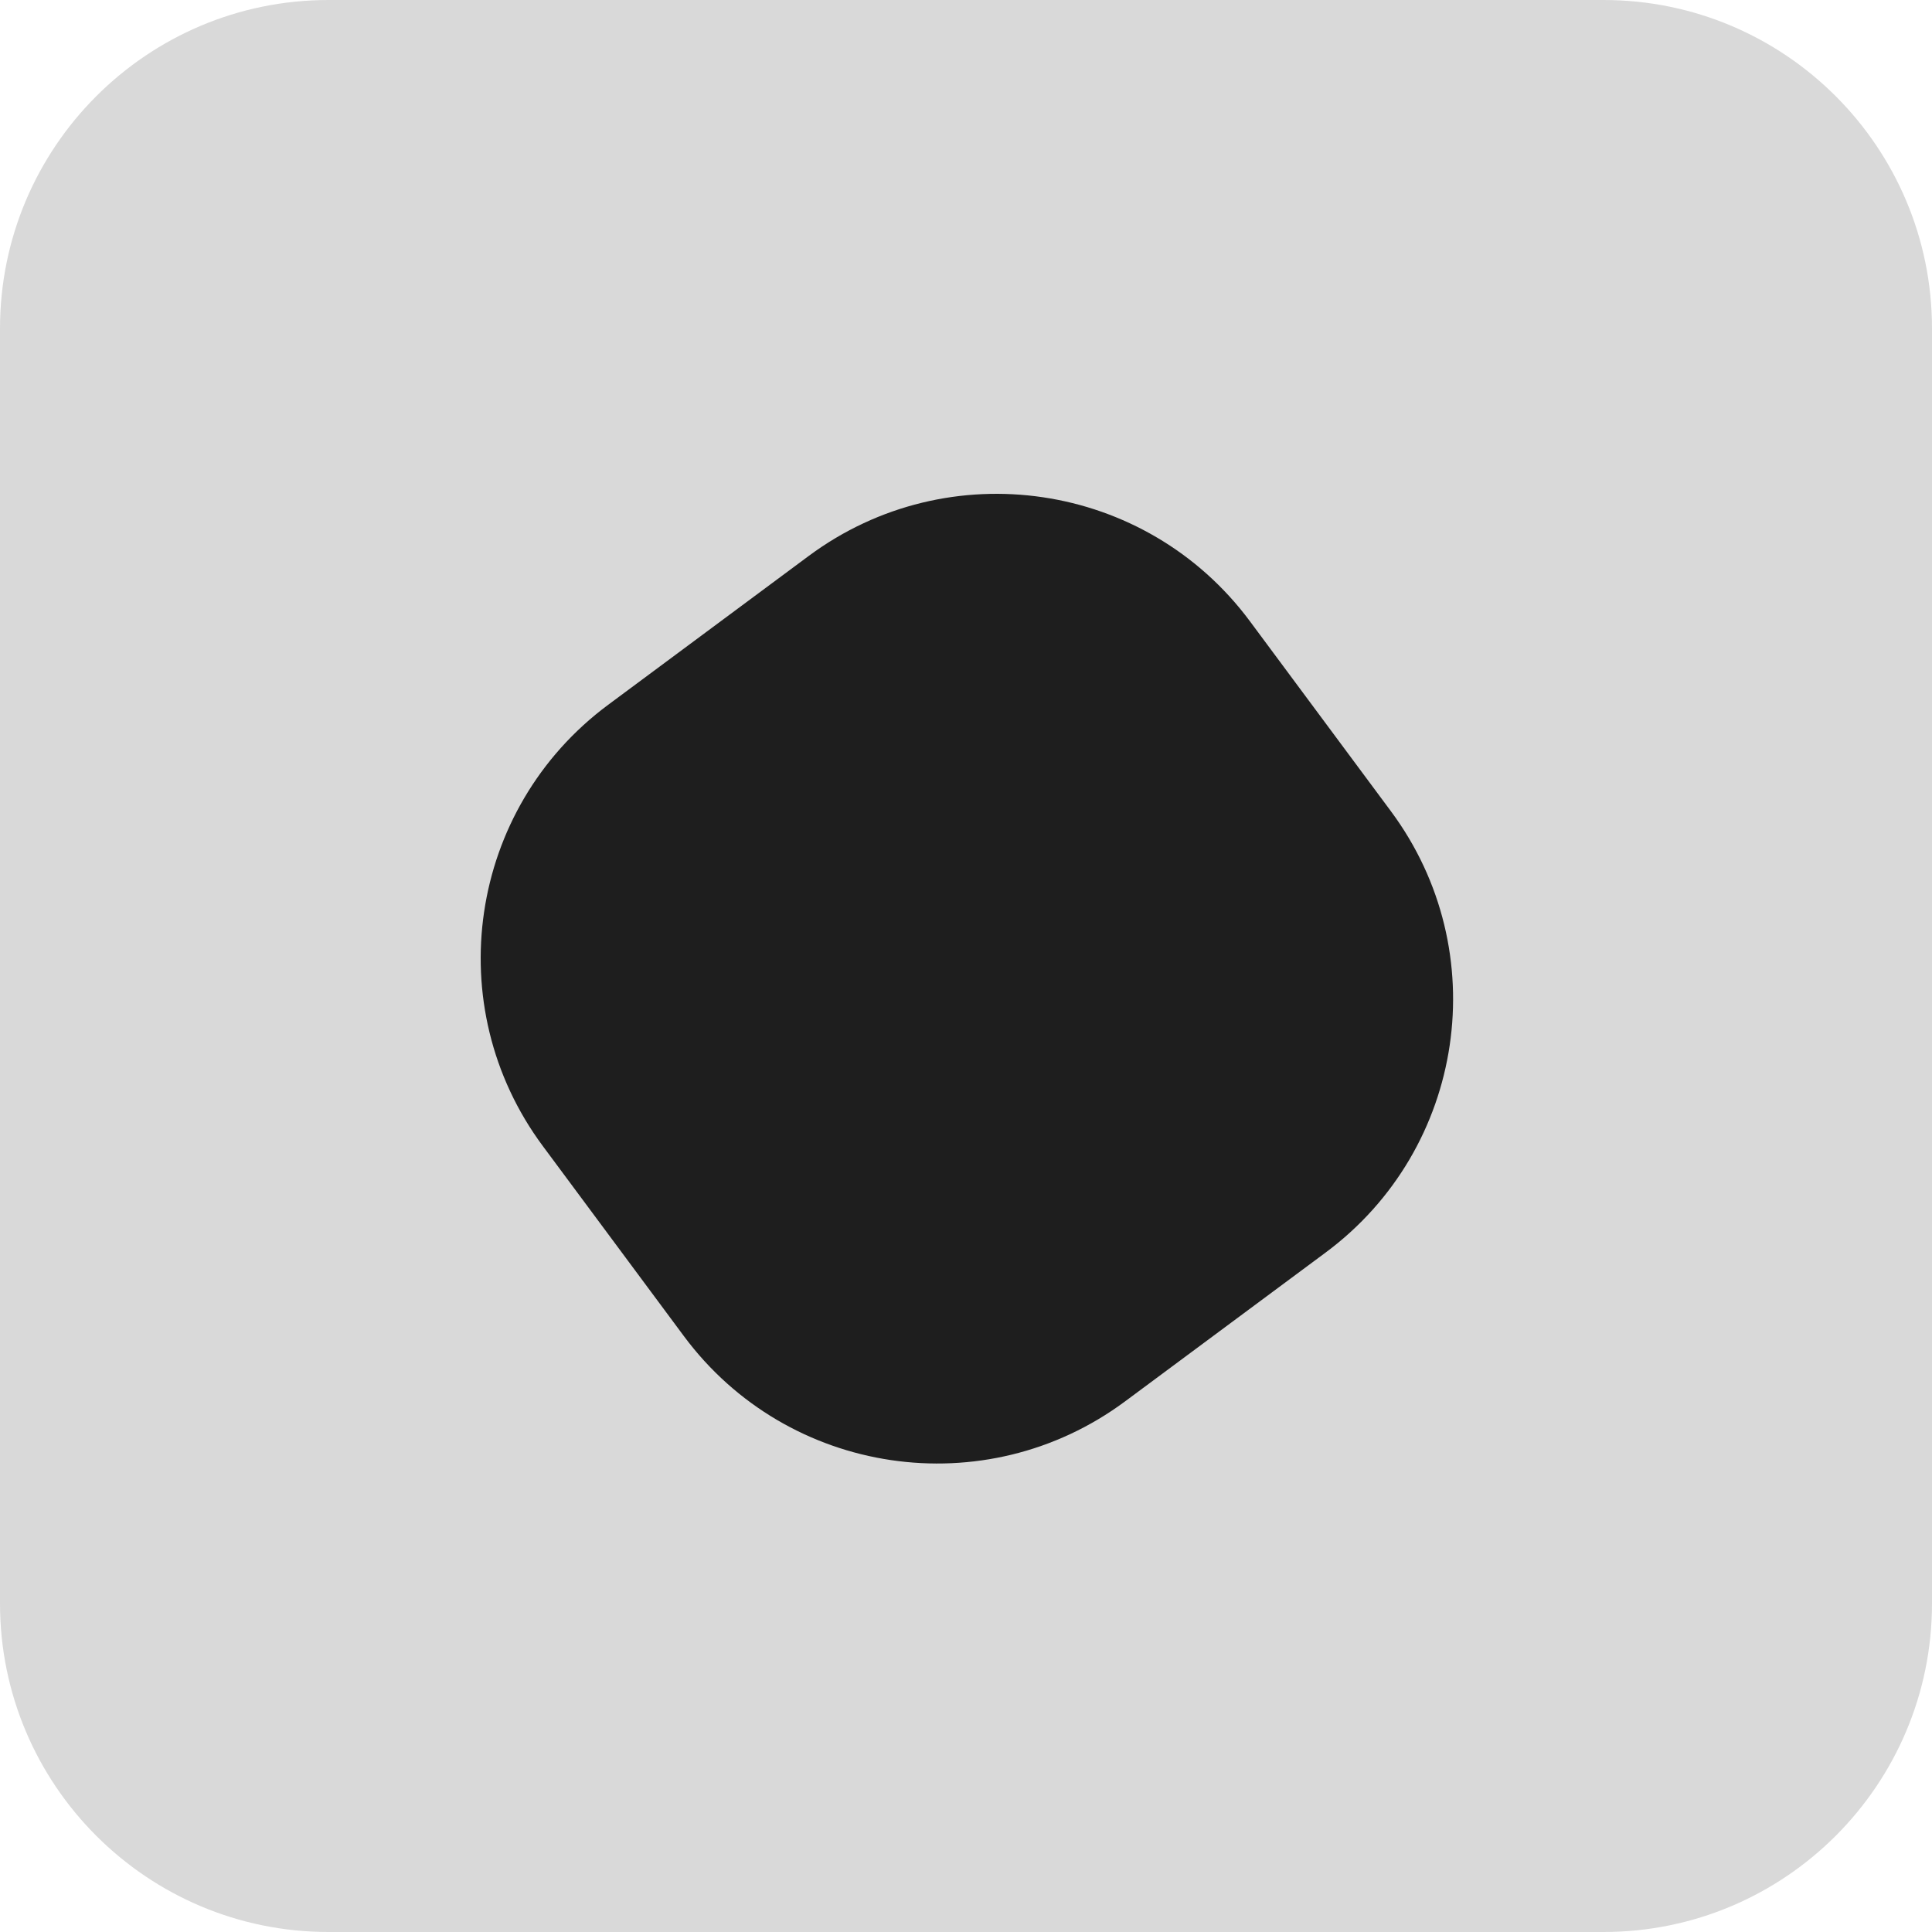
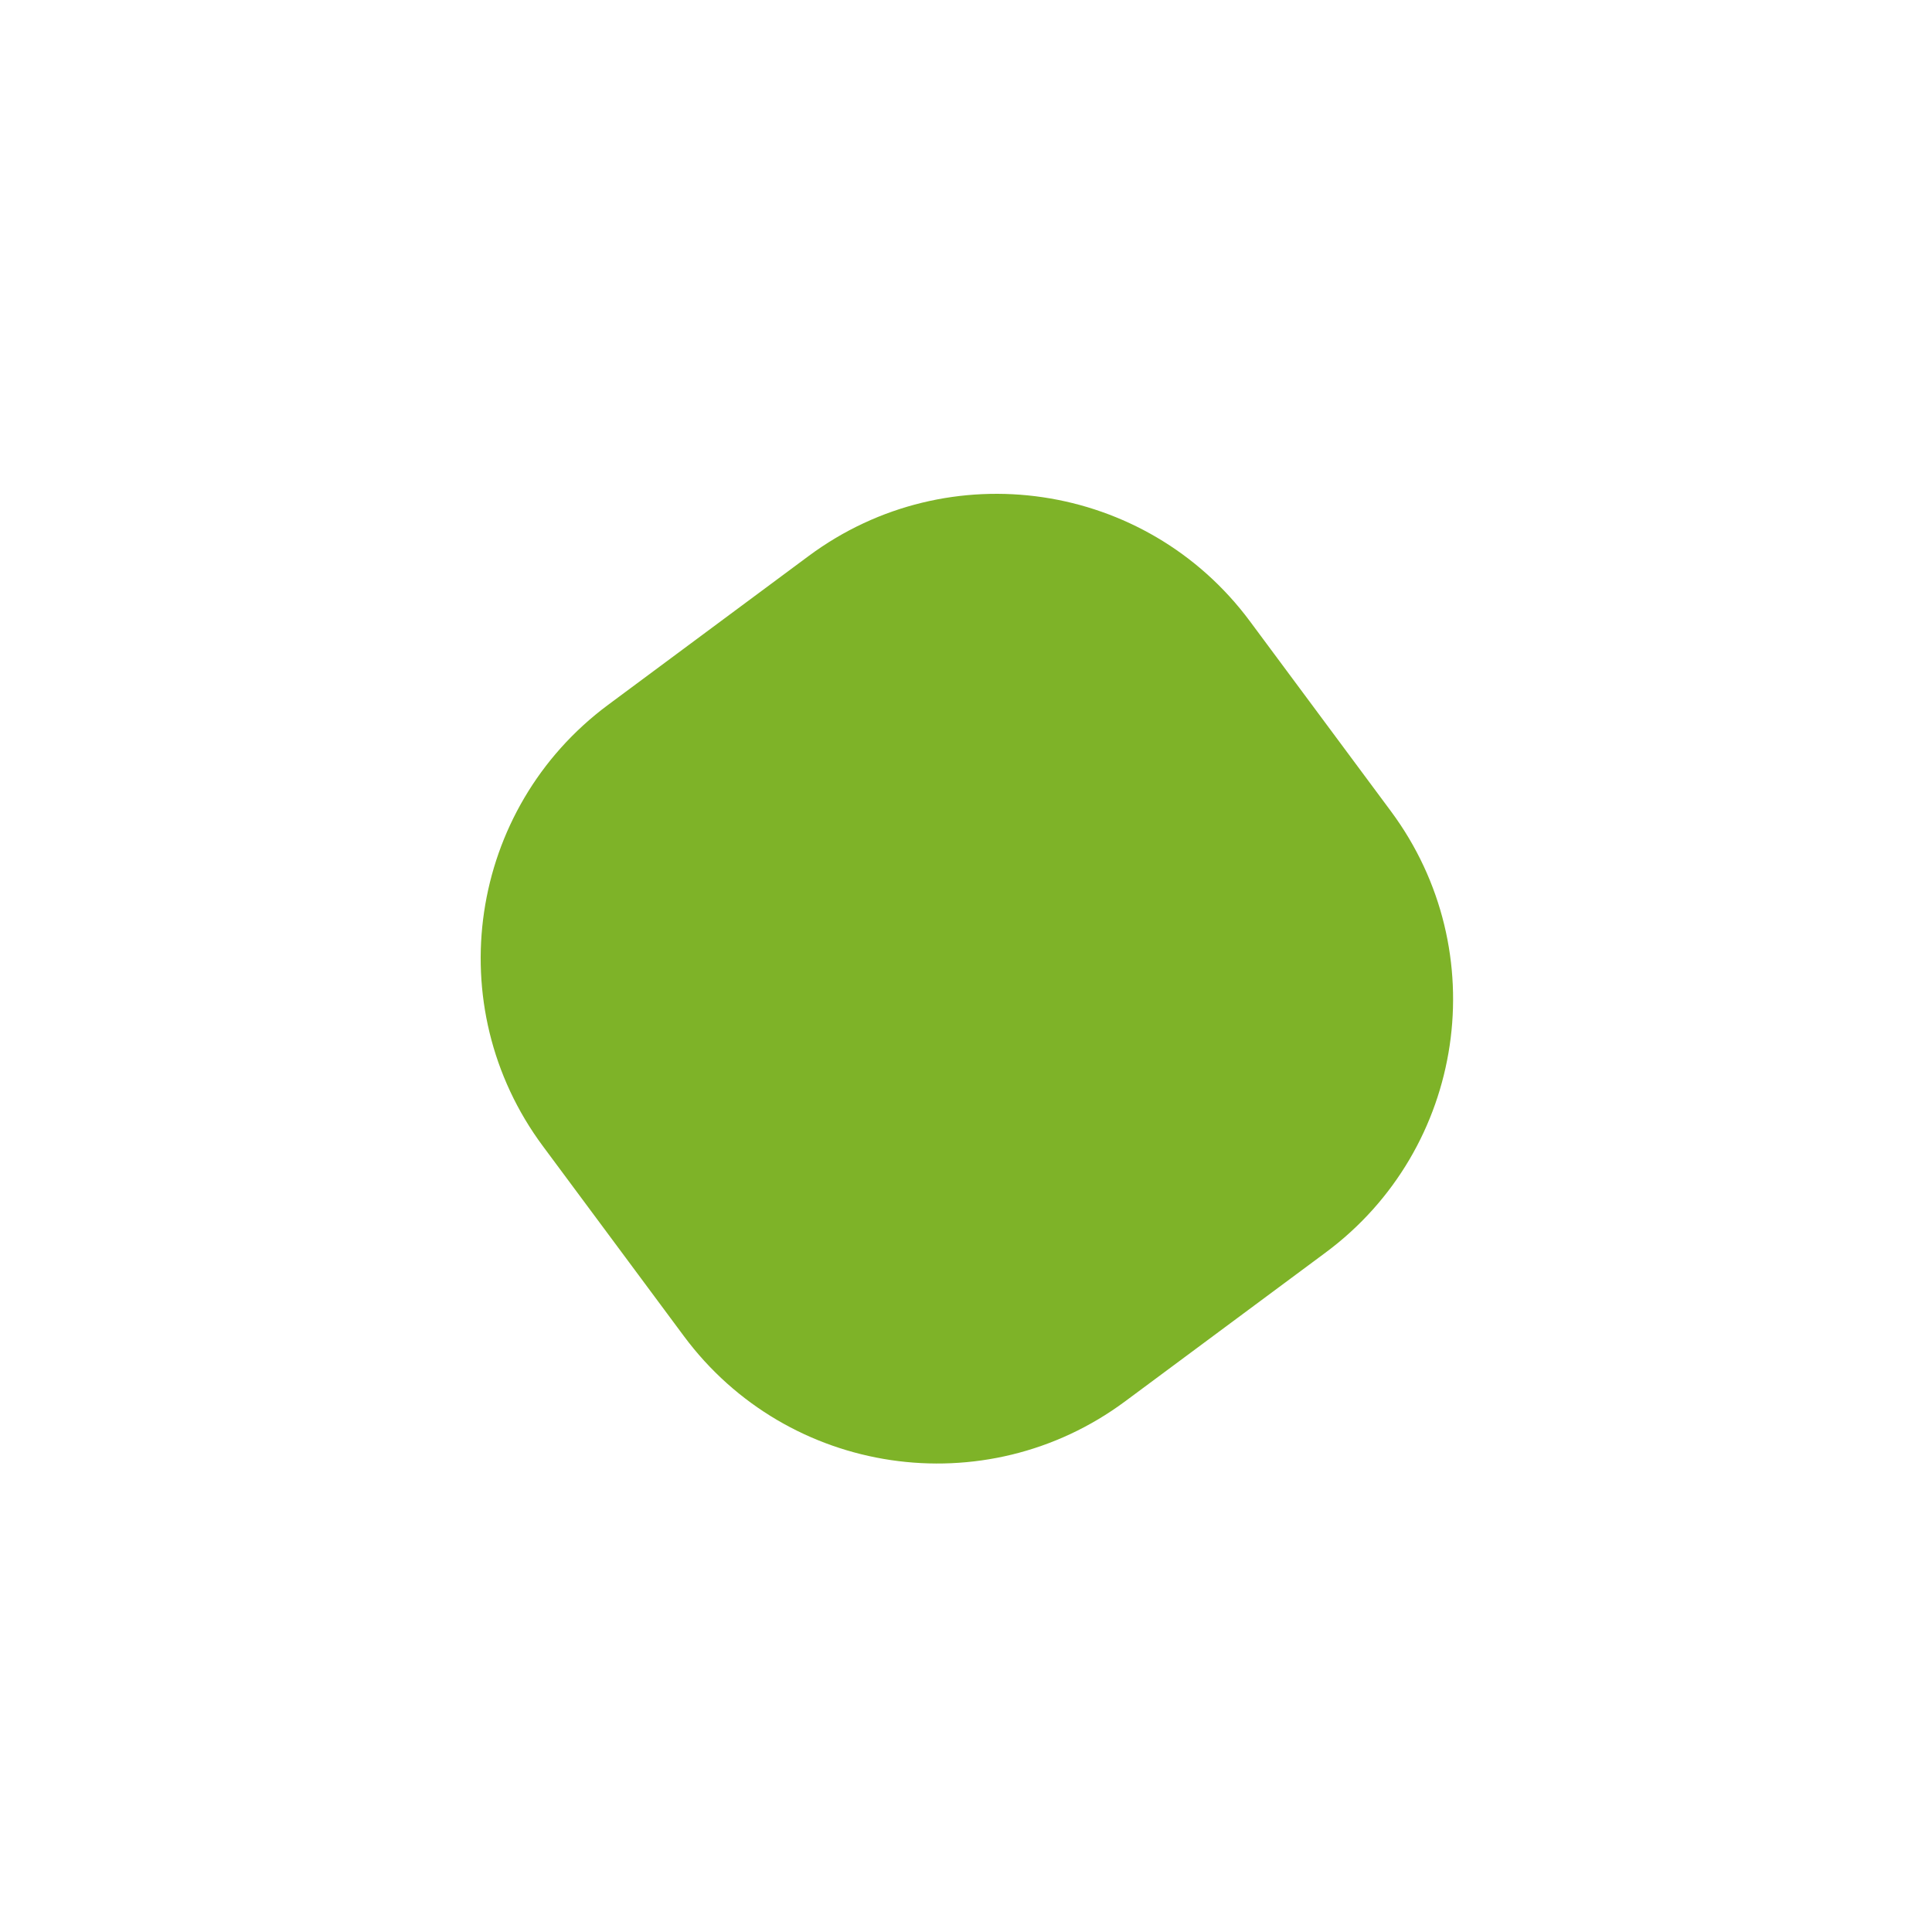
<svg xmlns="http://www.w3.org/2000/svg" width="147" height="147" viewBox="0 0 147 147" fill="none">
-   <rect width="147" height="147" rx="25" fill="#D9D9D9" />
-   <rect x="27" y="67.93" width="67" height="66" rx="24" transform="rotate(-36.5818 27 67.9299)" fill="#1E1E1E" />
+   <rect x="27" y="67.93" width="67" height="66" rx="24" transform="rotate(-36.5818 27 67.9299)" fill="#7EB328" />
</svg>
